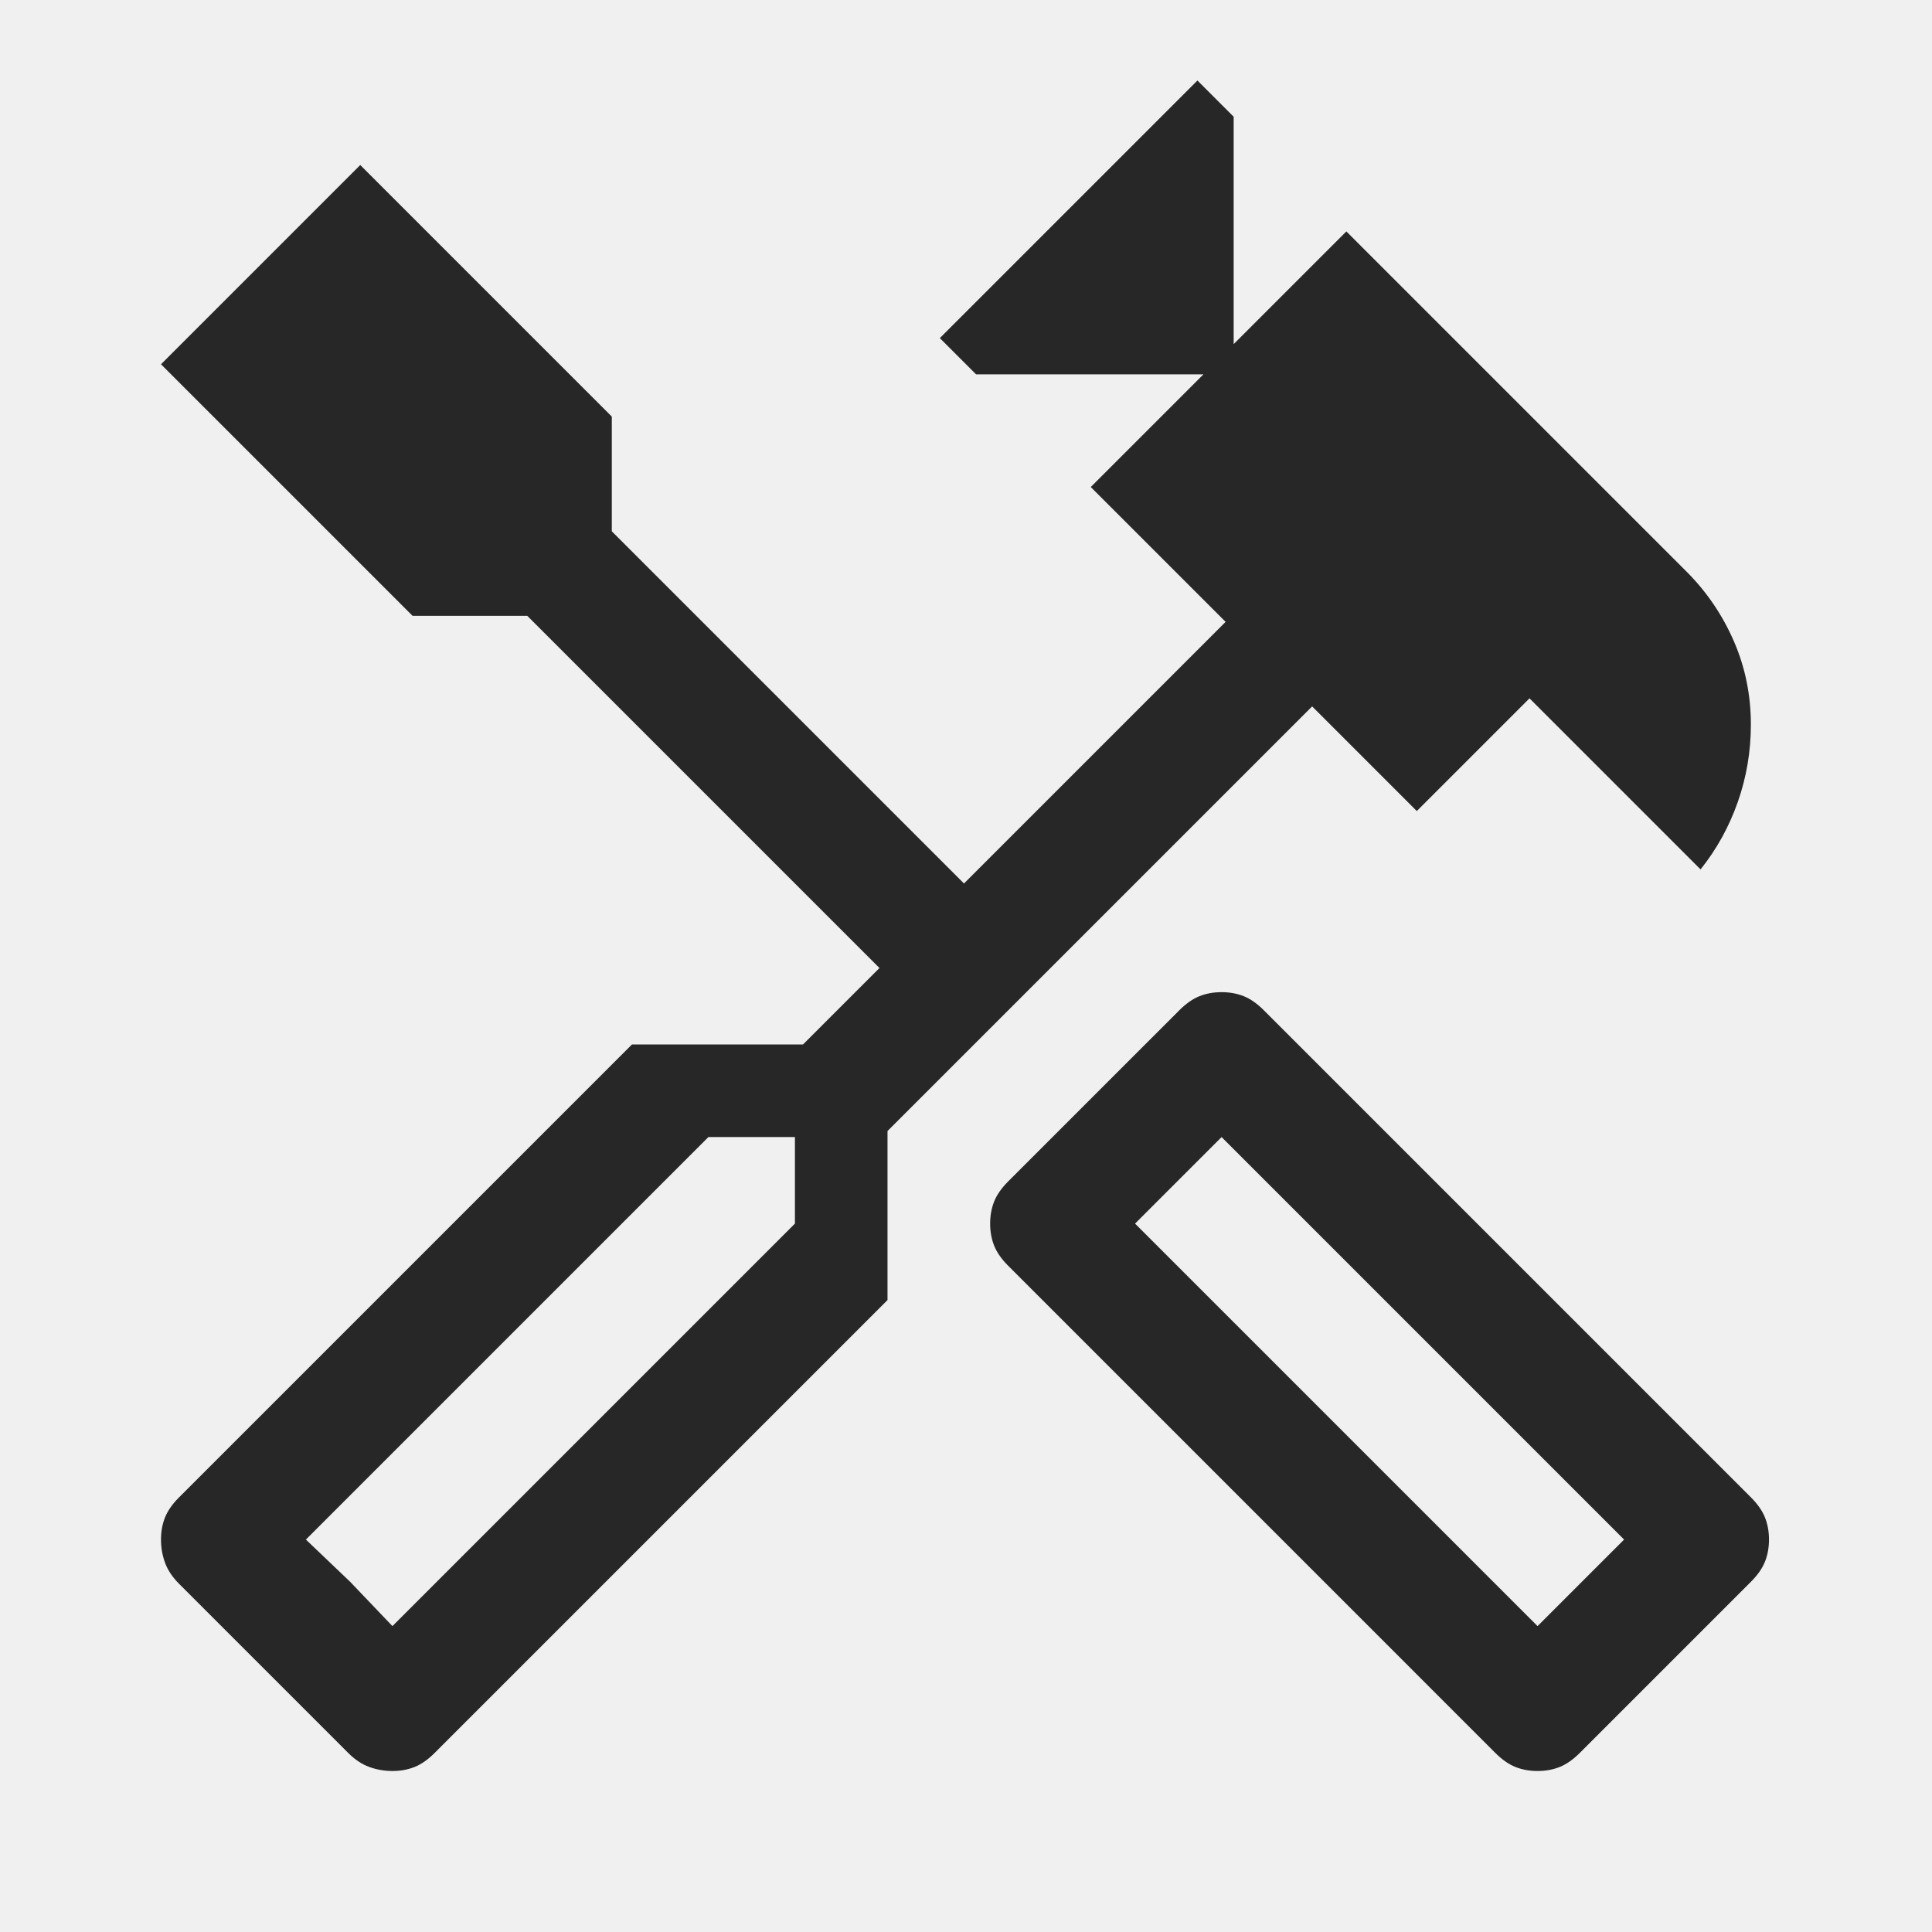
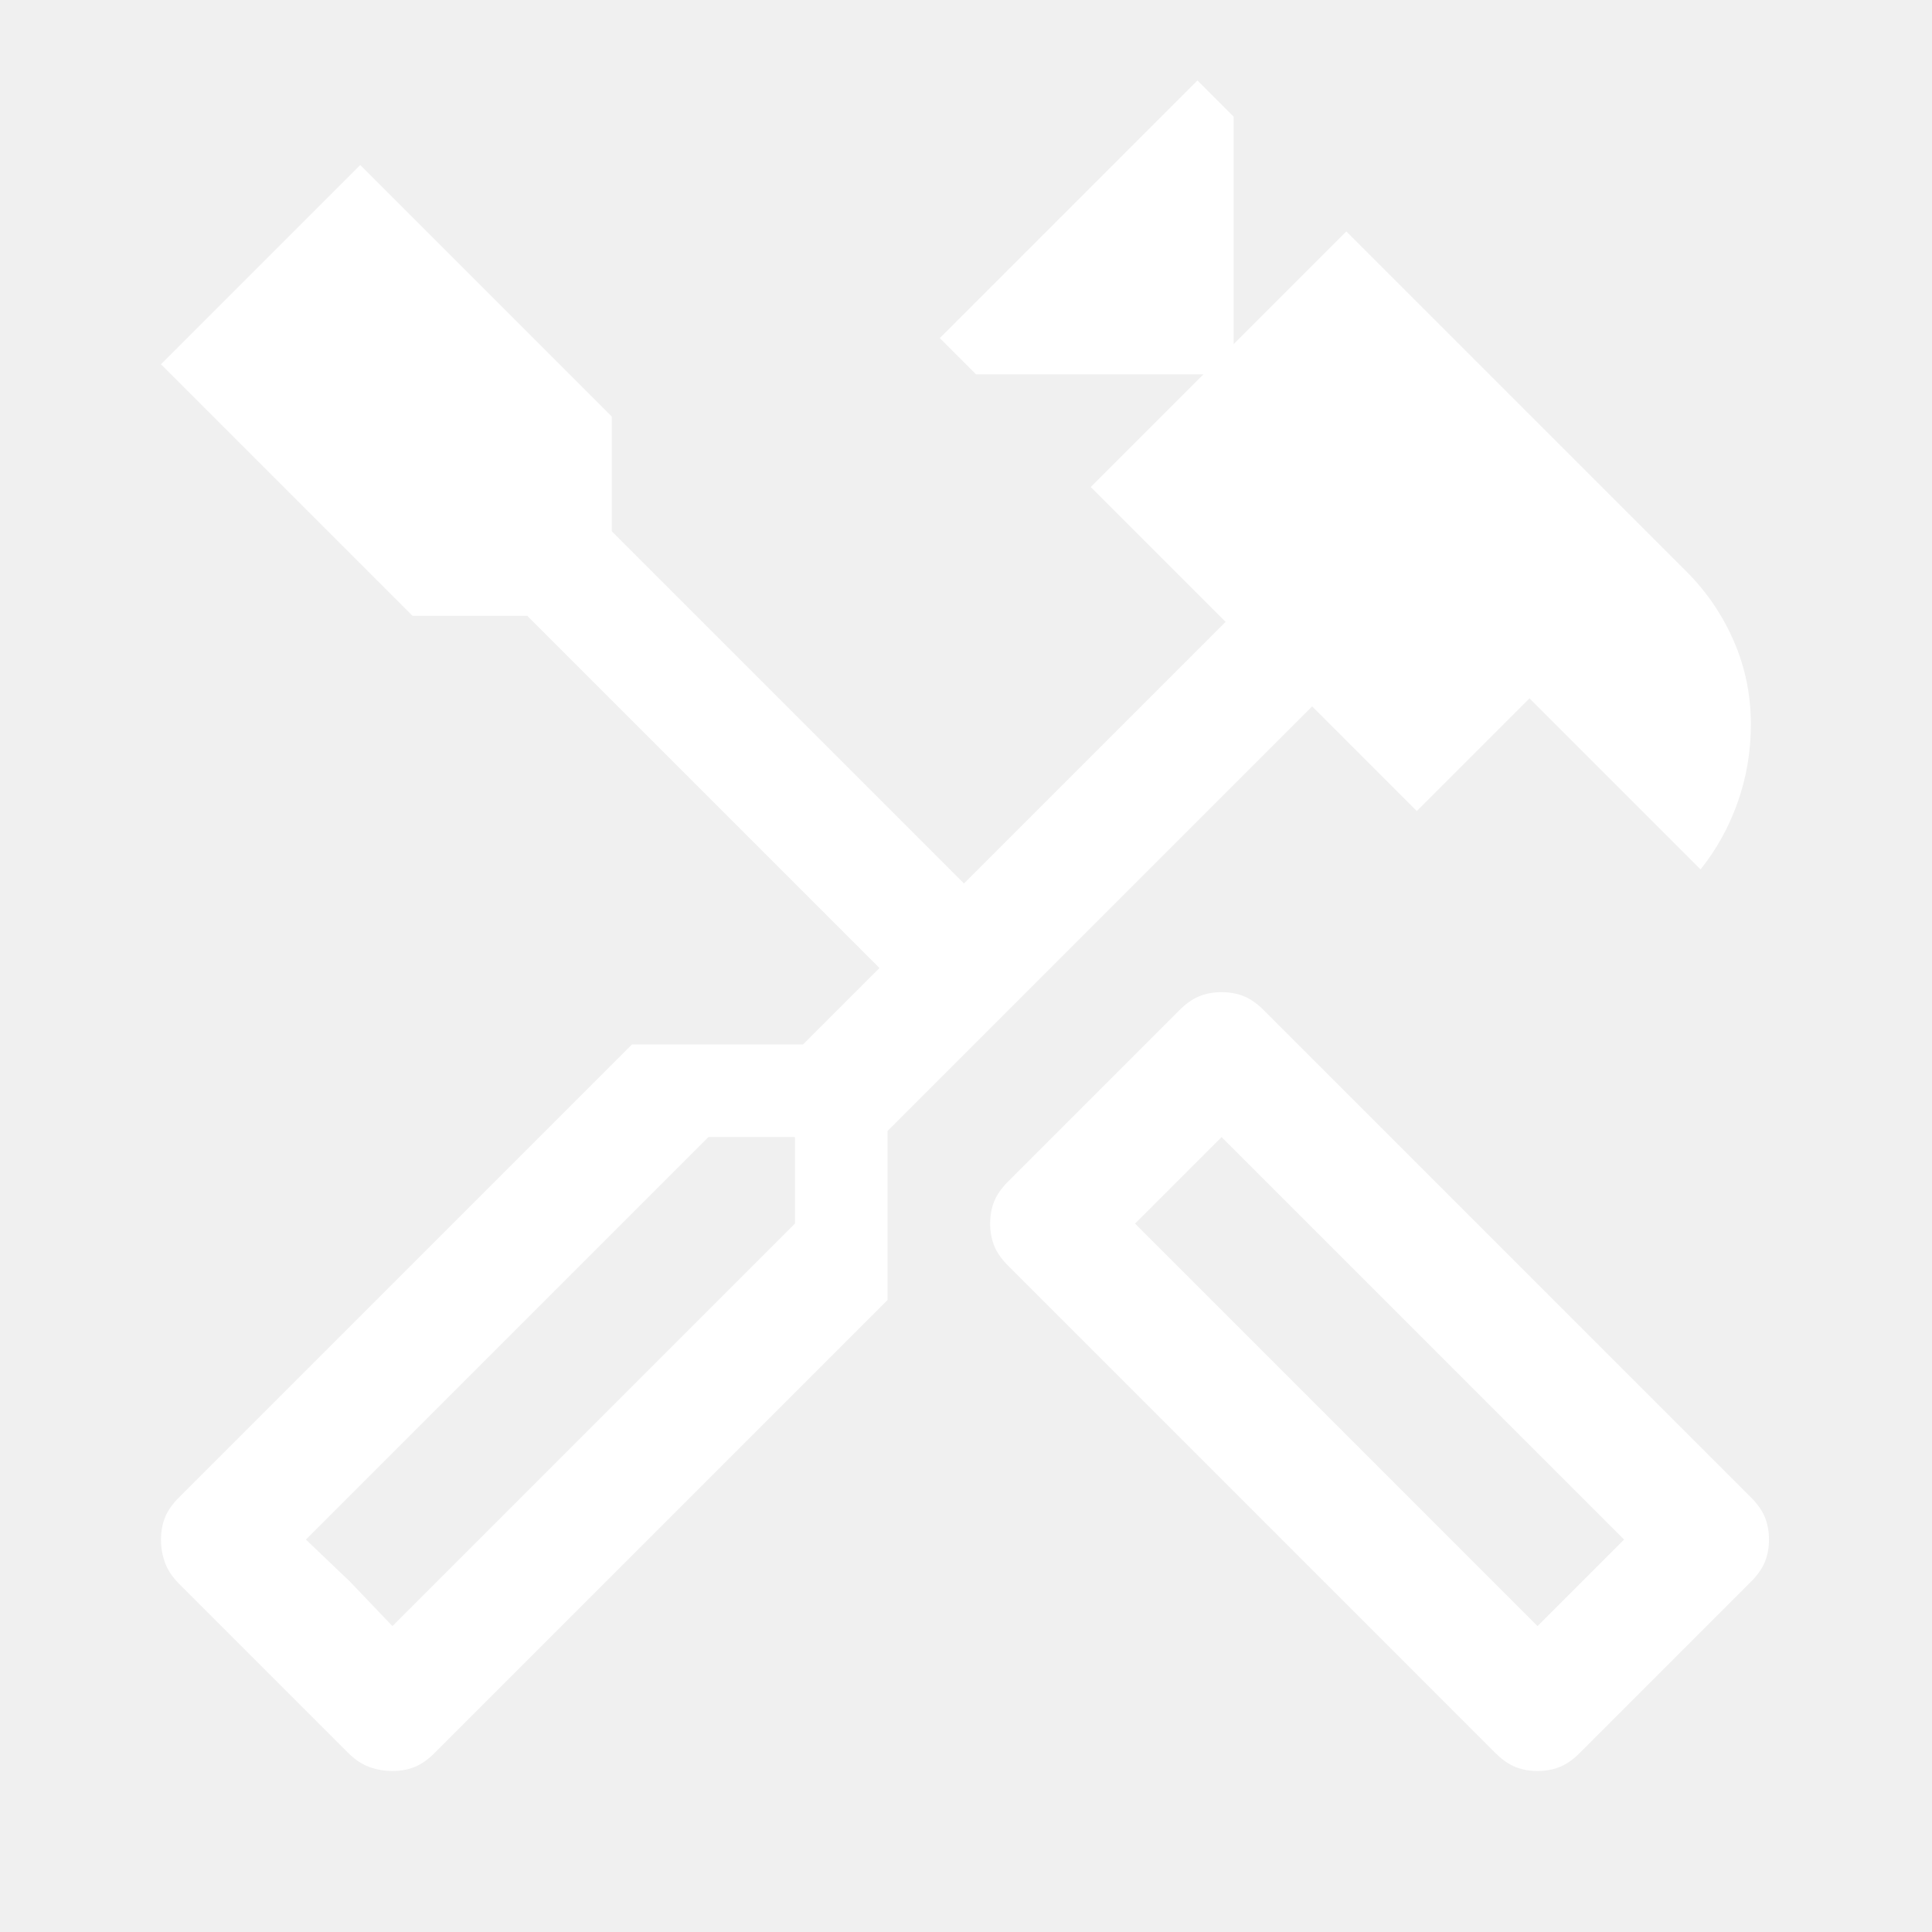
- <svg xmlns="http://www.w3.org/2000/svg" height="48px" viewBox="0 -960 960 960" width="48px" fill="#272727">
-   <path d="M764-80q-6 0-11-2t-10-7L501-331q-5-5-7-10t-2-11q0-6 2-11t7-10l85-85q5-5 10-7t11-2q6 0 11 2t10 7l242 242q5 5 7 10t2 11q0 6-2 11t-7 10l-85 85q-5 5-10 7t-11 2Zm0-72 43-43-200-200-43 43 200 200ZM195-80q-6 0-11.5-2T173-89l-84-84q-5-5-7-10.5T80-195q0-6 2-11t7-10l225-225h85l38-38-175-175h-57L80-779l99-99 125 125v57l175 175 130-130-67-67 56-56H485l-18-18 128-128 18 18v113l56-56 169 169q15 15 23.5 34.5T870-600q0 20-6.5 38.5T845-528l-85-85-56 56-52-52-211 211v84L216-89q-5 5-10 7t-11 2Zm0-72 200-200v-43h-43L152-195l43 43Zm0 0-43-43 22 21 21 22Zm569 0 43-43-43 43Z" />
+ <svg xmlns="http://www.w3.org/2000/svg" height="48px" viewBox="0 -960 960 960" width="48px" fill="none">
+   <path fill="#ffffff" d="M764-80q-6 0-11-2t-10-7L501-331q-5-5-7-10t-2-11q0-6 2-11t7-10l85-85q5-5 10-7t11-2q6 0 11 2t10 7l242 242q5 5 7 10t2 11q0 6-2 11t-7 10l-85 85q-5 5-10 7t-11 2Zm0-72 43-43-200-200-43 43 200 200ZM195-80q-6 0-11.5-2T173-89l-84-84q-5-5-7-10.5T80-195q0-6 2-11t7-10l225-225h85l38-38-175-175h-57L80-779l99-99 125 125v57l175 175 130-130-67-67 56-56H485l-18-18 128-128 18 18v113l56-56 169 169q15 15 23.5 34.5T870-600q0 20-6.5 38.5T845-528l-85-85-56 56-52-52-211 211v84L216-89q-5 5-10 7t-11 2Zm0-72 200-200v-43h-43L152-195l43 43Zm0 0-43-43 22 21 21 22Zm569 0 43-43-43 43Z" />
</svg>
